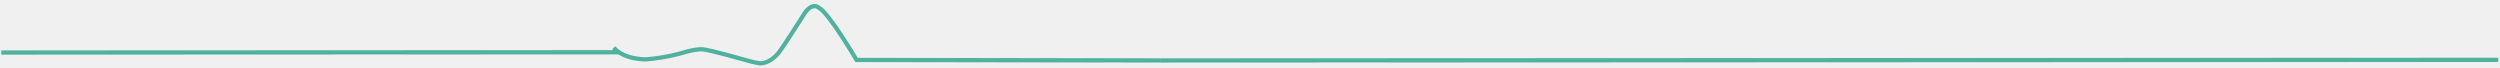
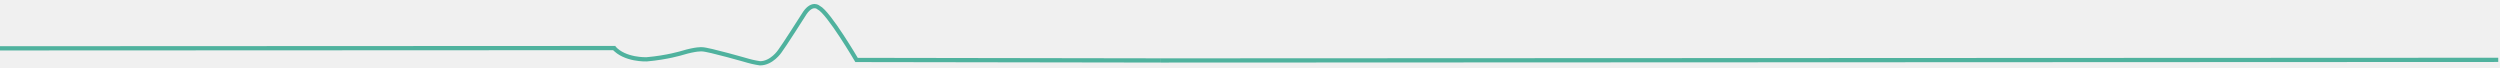
<svg xmlns="http://www.w3.org/2000/svg" width="596" height="16" viewBox="0 0 596 16" fill="none">
-   <path d="M595.581 14.268L276.758 14.412" stroke="#4FB29E" stroke-width="1.01" />
-   <path d="M276.766 14.409L204.204 14.294C204.204 14.294 197.572 2.993 195.175 1.814C195.175 1.814 193.729 0.449 191.892 3.066C191.892 3.066 186.635 11.325 185.913 12.207C185.913 12.207 184.003 15.091 181.183 15.091C181.183 15.091 179.591 14.859 178.33 14.483C178.33 14.483 168.872 11.752 167.348 11.752C167.348 11.752 165.952 11.615 162.619 12.619C162.619 12.619 159.109 13.71 154.176 14.142C154.176 14.142 148.939 14.369 146.321 11.373" stroke="#4FB29E" stroke-width="1.01" />
-   <path d="M147.707 12.457L0.306 12.523" stroke="#4FB29E" stroke-width="1.01" />
+   <g clip-path="url(#clip0_770_2)">
+     <path d="M595.581 14.268L276.758 14.412" stroke="#4FB29E" stroke-width="1.01" />
+     <path d="M276.766 14.409L204.204 14.294C204.204 14.294 197.572 2.993 195.175 1.814C195.175 1.814 193.729 0.449 191.892 3.066C191.892 3.066 186.635 11.325 185.913 12.207C185.913 12.207 184.003 15.091 181.183 15.091C181.183 15.091 179.591 14.859 178.33 14.483C178.33 14.483 168.872 11.752 167.348 11.752C167.348 11.752 165.952 11.615 162.619 12.619C162.619 12.619 159.109 13.71 154.176 14.142C154.176 14.142 148.939 14.369 146.321 11.373" stroke="#4FB29E" stroke-width="1.01" />
+     <path d="M146.707 11.457L-0.694 11.524" stroke="#4FB29E" stroke-width="1.01" />
+   </g>
+   <defs>
+     <clipPath id="clip0_770_2">
+       <rect width="596" height="16" fill="white" />
+     </clipPath>
+   </defs>
</svg>
